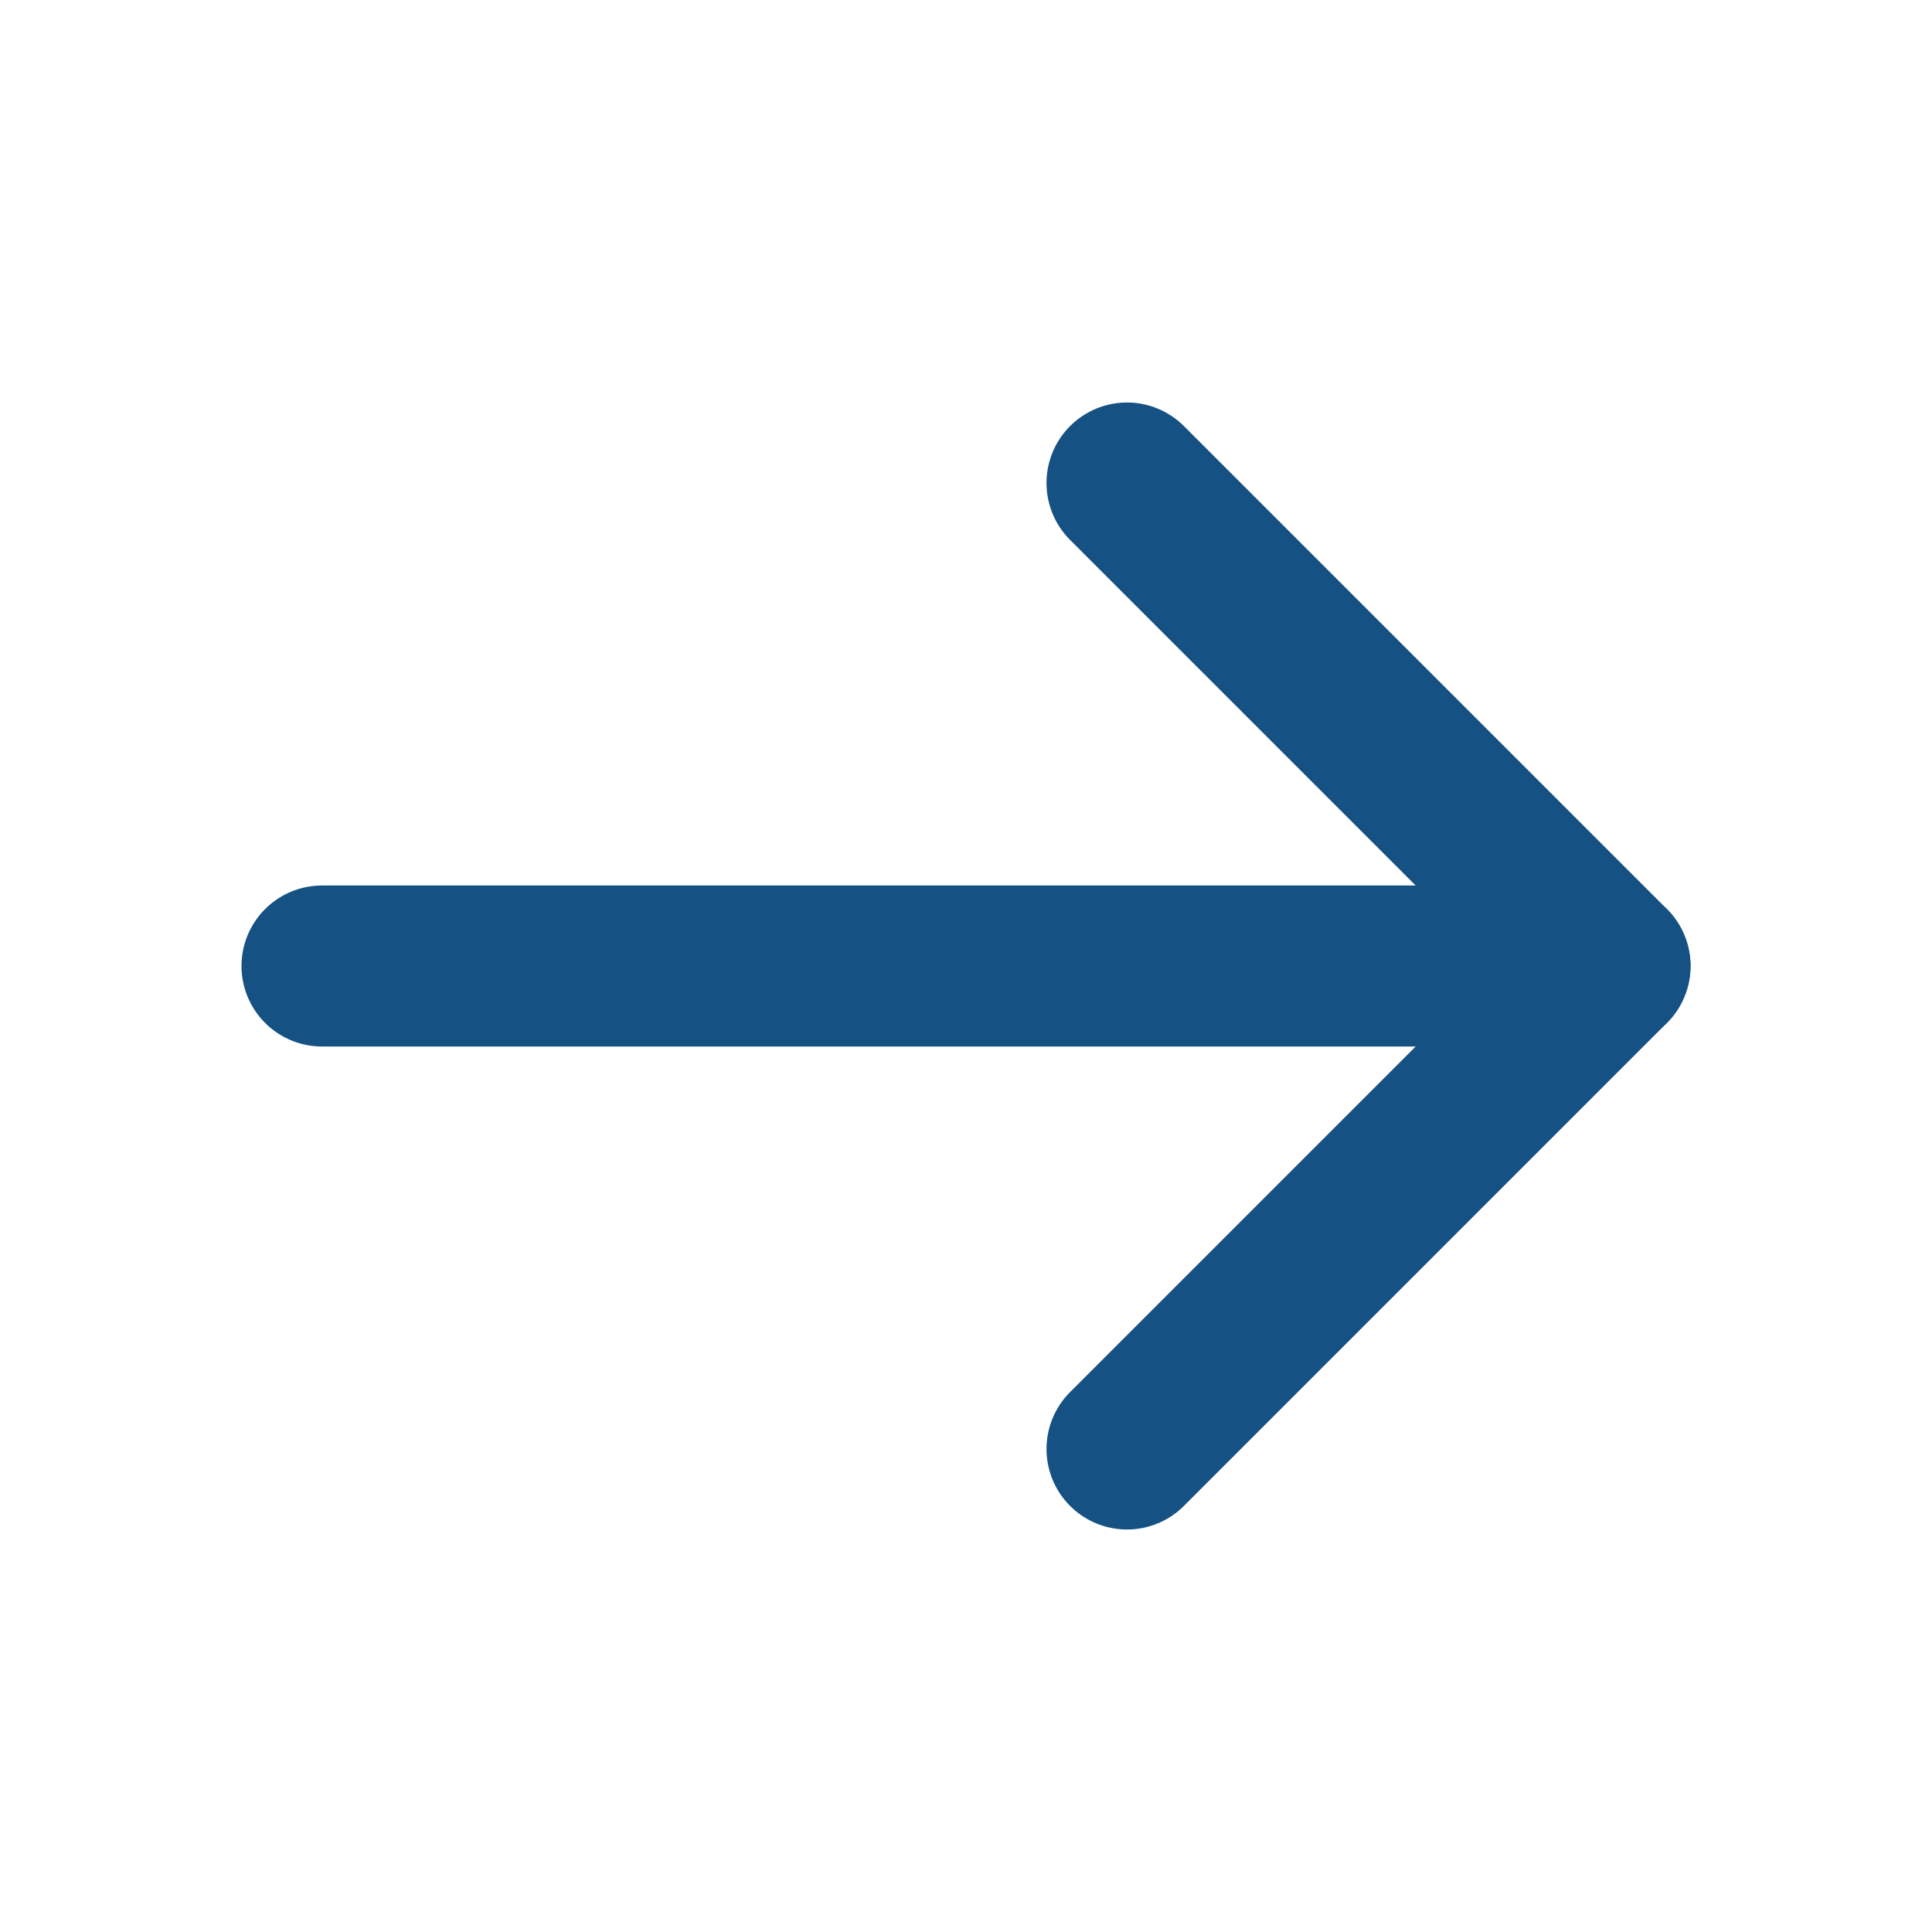
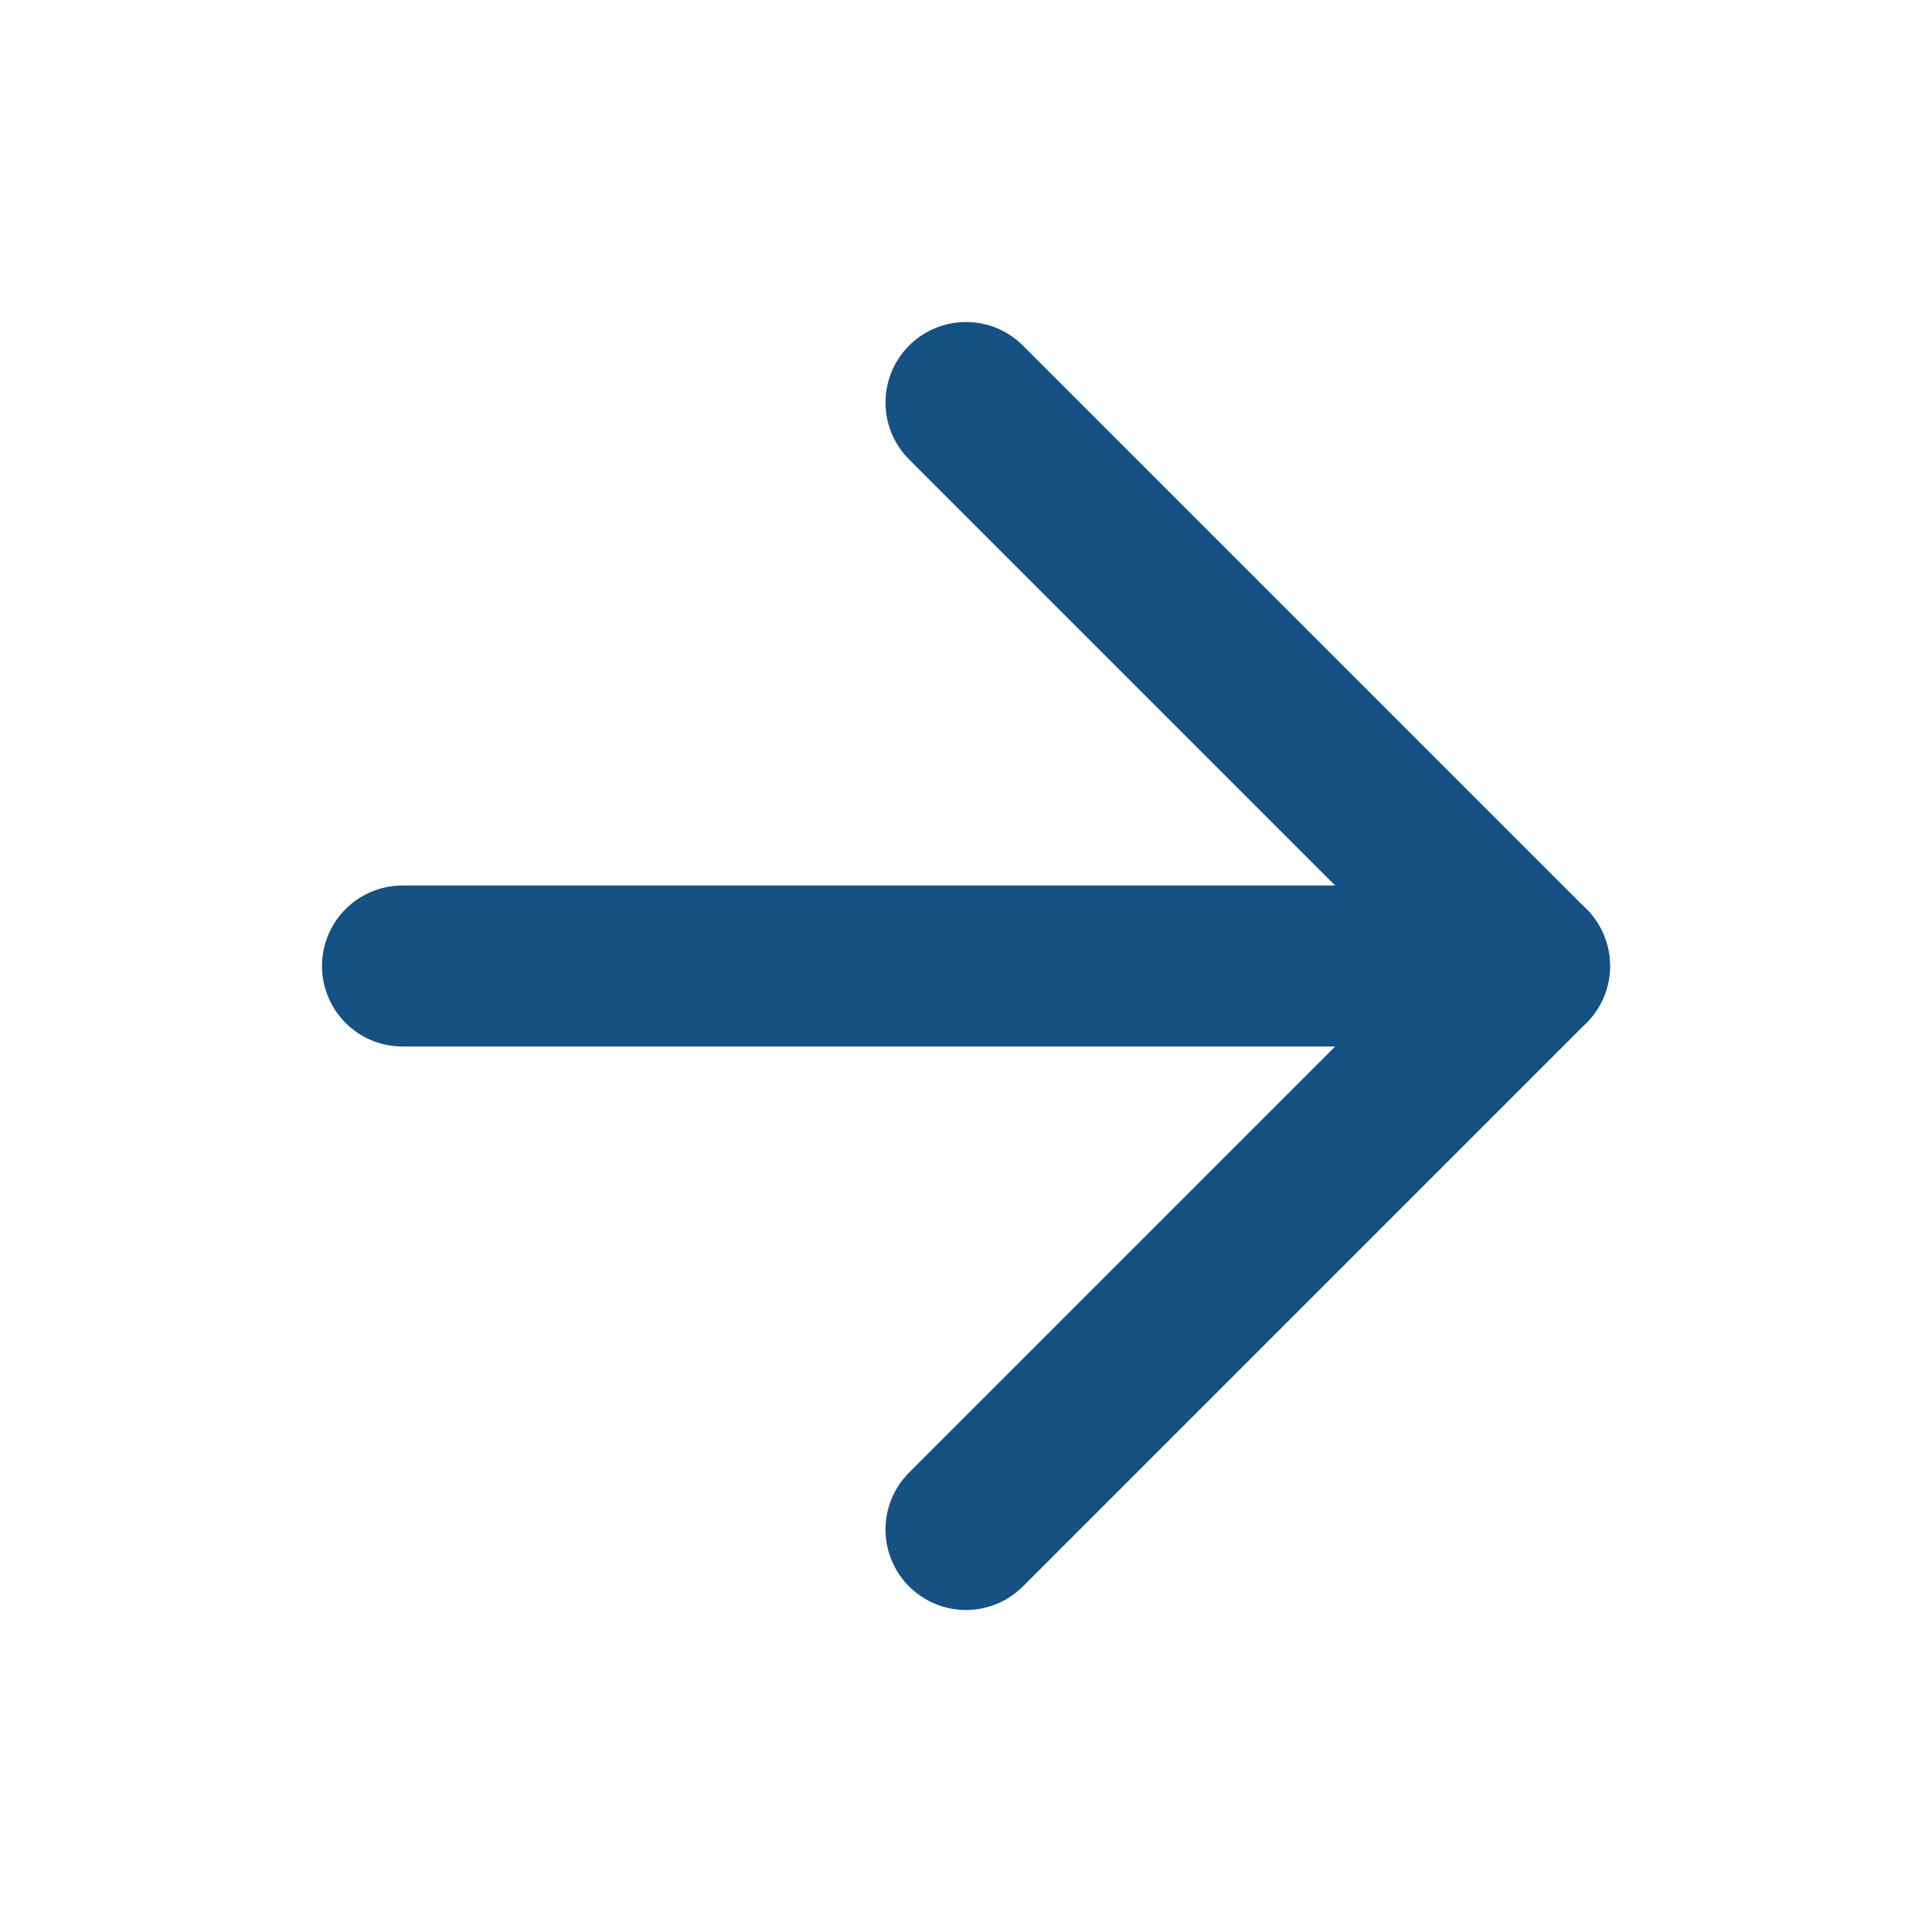
<svg xmlns="http://www.w3.org/2000/svg" width="24" height="24" viewBox="0 0 24 24" fill="none" stroke="#155183" stroke-width="2" stroke-linecap="round" stroke-linejoin="round" class="feather feather-arrow-right">
-   <line x1="4" y1="12" x2="20" y2="12" />
-   <polyline points="14 6 20 12 14 18" />
+   <line x1="5" y1="12" x2="19" y2="12" />
+   <polyline points="12 5 19 12 12 19" />
</svg>
